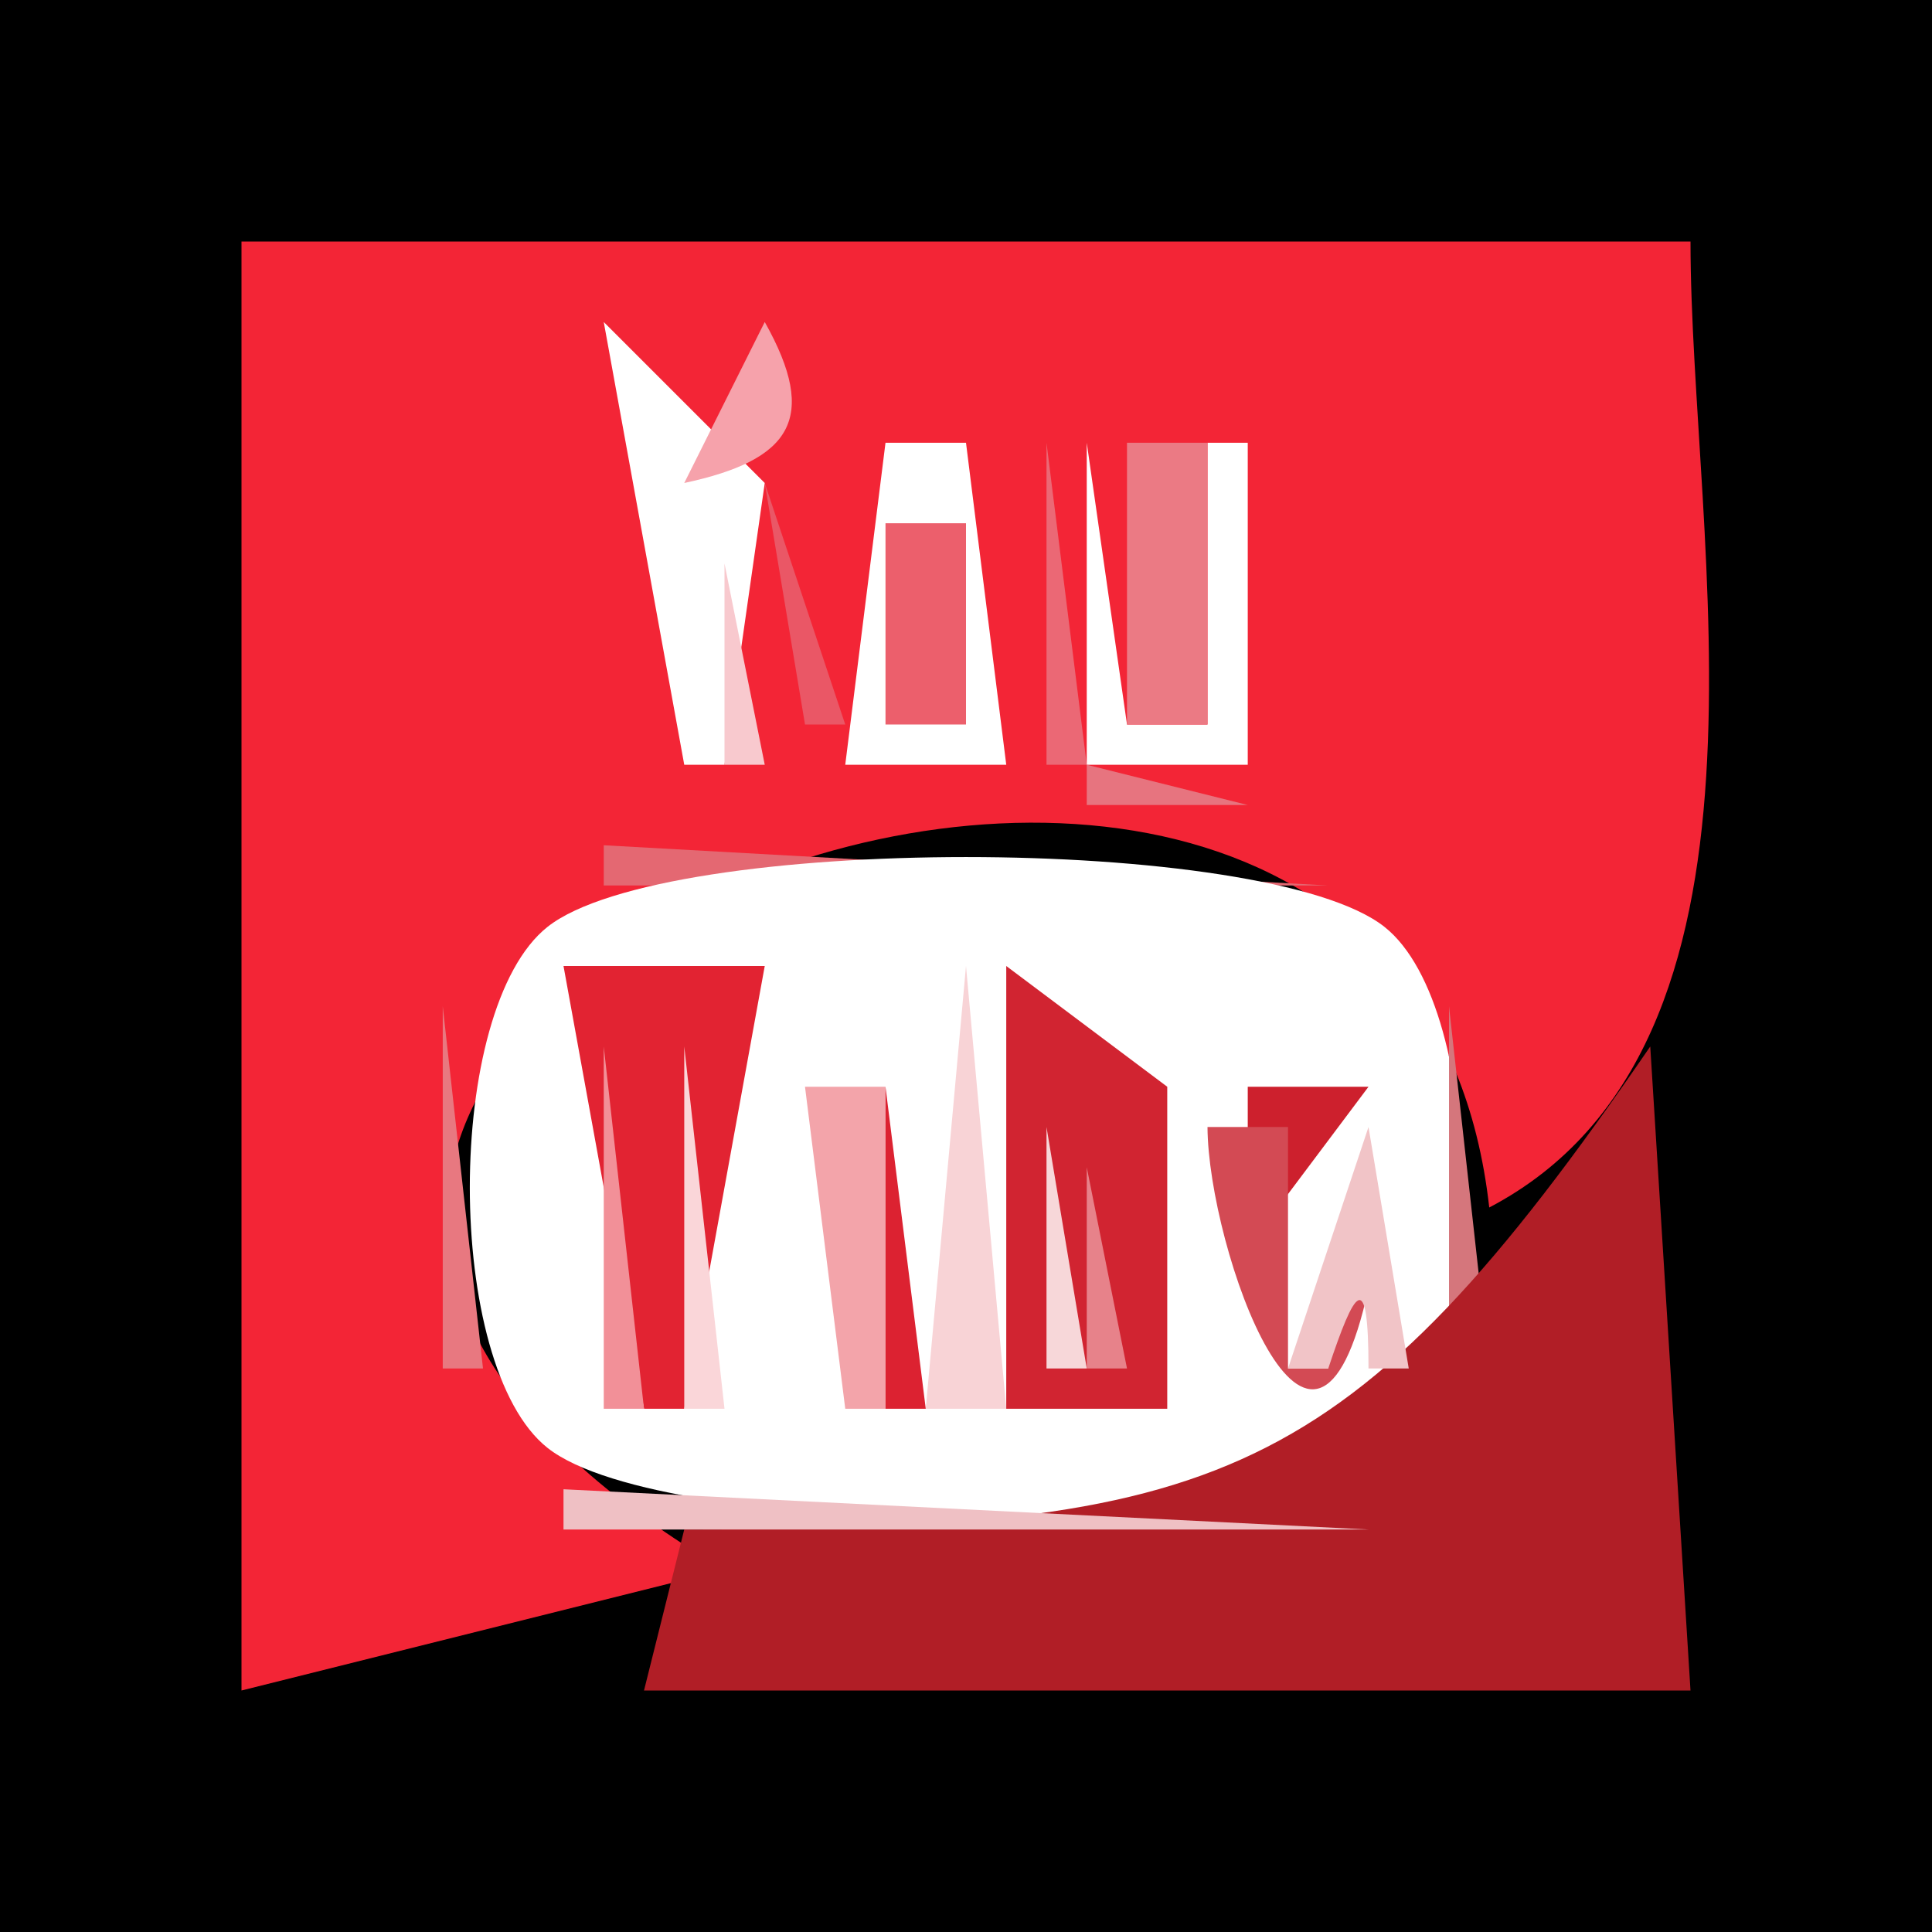
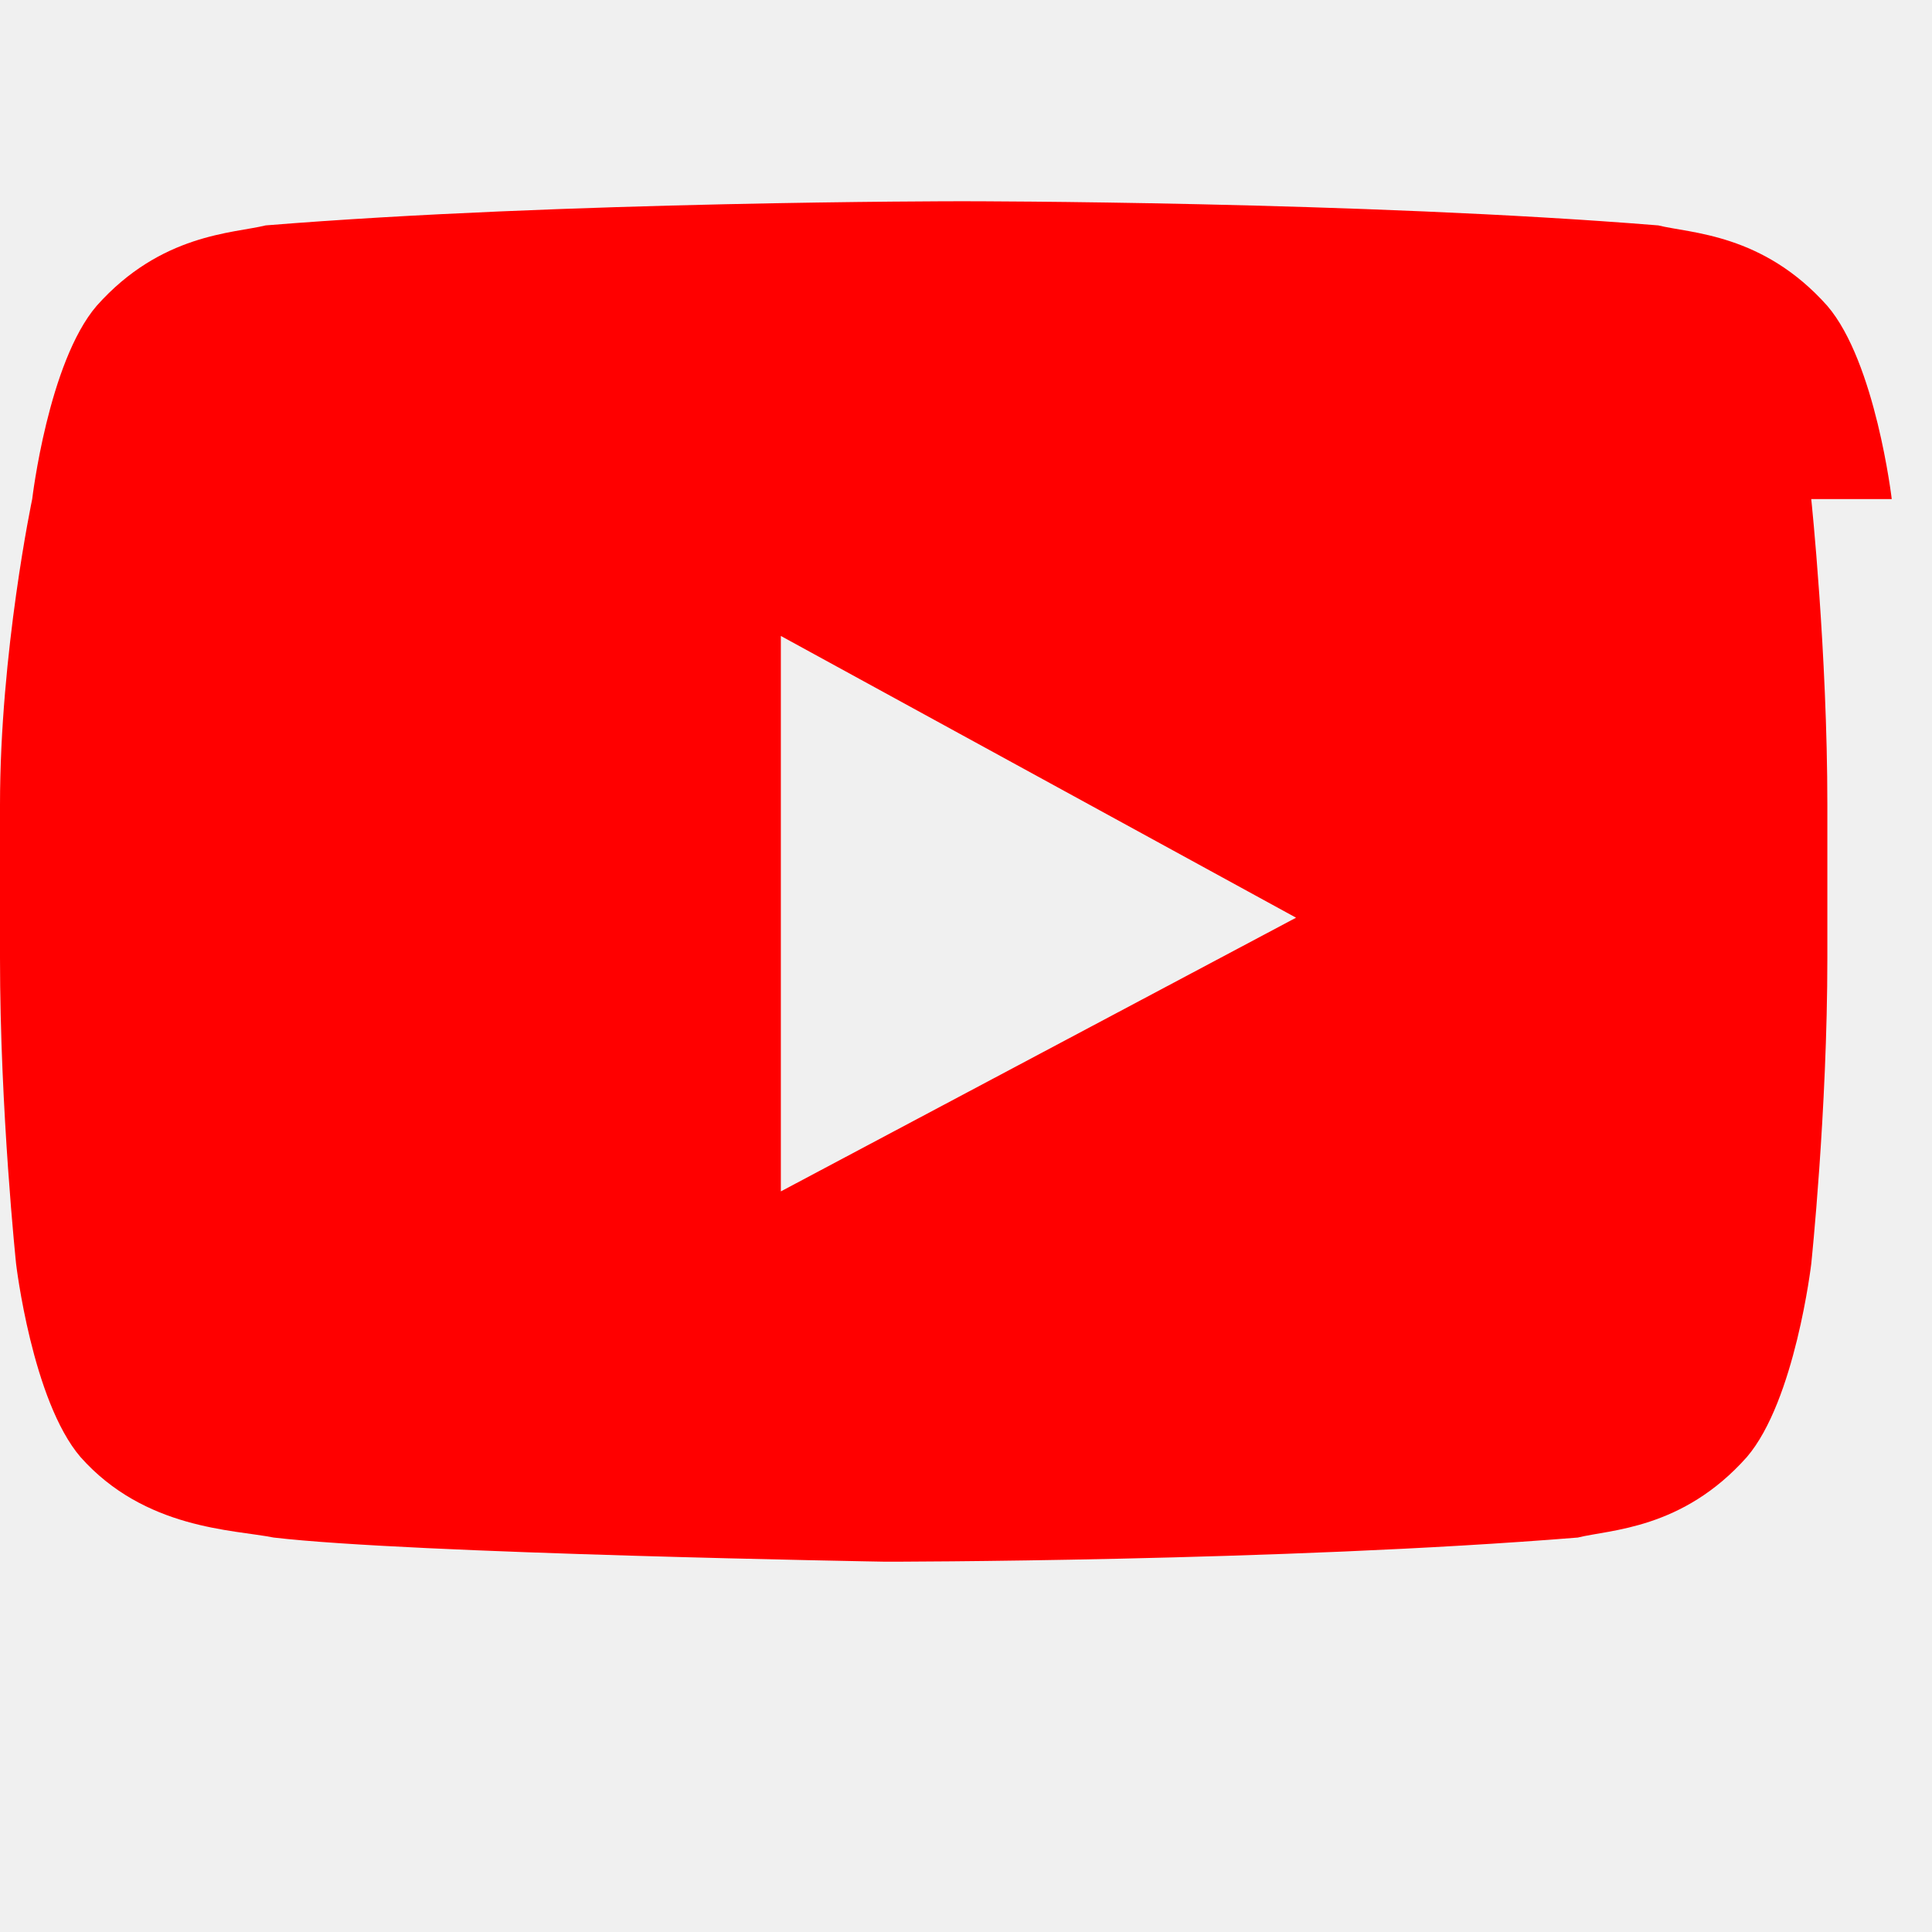
- <svg width="48" height="48">
-   <path style="fill:#000000; stroke:none;" d="M0 0L0 48L48 48L48 0L0 0z" />
-   <path style="fill:#f32536; stroke:none;" d="M6 6L6 42L18 39C-4.426 25.756 34.752 9.873 37 30C44.706 25.956 42 13.481 42 6L6 6z" />
-   <path style="fill:#ffffff; stroke:none;" d="M15 8L17 19L18 19L19 12L15 8z" />
-   <path style="fill:#f6a2ab; stroke:none;" d="M19 8L17 12C19.649 11.432 20.355 10.412 19 8z" />
-   <path style="fill:#f07480; stroke:none;" d="M20.333 8.667L20.667 9.333L20.333 8.667z" />
-   <path style="fill:#ffffff; stroke:none;" d="M22 11L21 19L25 19L24 11L22 11z" />
-   <path style="fill:#eb6875; stroke:none;" d="M26 11L26 19L27 19L26 11z" />
-   <path style="fill:#ffffff; stroke:none;" d="M27 11L27 19L31 19L31 11L30 11L30 18L28 18L27 11z" />
-   <path style="fill:#eb7a84; stroke:none;" d="M28 11L28 18L30 18L30 11L28 11z" />
-   <path style="fill:#ea5766; stroke:none;" d="M19 12L20 18L21 18L19 12z" />
-   <path style="fill:#ec5f6c; stroke:none;" d="M22 13L22 18L24 18L24 13L22 13z" />
-   <path style="fill:#f8c9ce; stroke:none;" d="M18 14L18 19L19 19L18 14z" />
-   <path style="fill:#ec6f7c; stroke:none;" d="M17.667 19.333L18.333 19.667L17.667 19.333z" />
-   <path style="fill:#f29fa8; stroke:none;" d="M22.667 19.333L23.333 19.667L22.667 19.333z" />
-   <path style="fill:#e7747f; stroke:none;" d="M27 19L27 20L31 20L27 19z" />
-   <path style="fill:#e46872; stroke:none;" d="M15 21L15 22L33 22L15 21z" />
-   <path style="fill:#ffffff; stroke:none;" d="M13.603 23.028C11.029 25.067 11.029 33.933 13.603 35.972C16.524 38.285 31.476 38.285 34.397 35.972C36.971 33.933 36.971 25.067 34.397 23.028C31.476 20.715 16.524 20.715 13.603 23.028z" />
-   <path style="fill:#e22332; stroke:none;" d="M14 24L16 35L17 35L19 24L14 24z" />
-   <path style="fill:#f8d3d6; stroke:none;" d="M24 24L23 35L25 35L24 24z" />
-   <path style="fill:#d12431; stroke:none;" d="M25 24L25 35L29 35L29 27L25 24z" />
-   <path style="fill:#e87880; stroke:none;" d="M11 25L11 34L12 34L11 25z" />
-   <path style="fill:#d5767c; stroke:none;" d="M36 25L36 34L37 34L36 25z" />
-   <path style="fill:#f29098; stroke:none;" d="M15 26L15 35L16 35L15 26z" />
-   <path style="fill:#fad6d9; stroke:none;" d="M17 26L17 35L18 35L17 26z" />
-   <path style="fill:#b11e26; stroke:none;" d="M41 26C33.482 36.959 30.27 38 17 38L16 42L42 42L41 26z" />
-   <path style="fill:#e12332; stroke:none;" d="M19 27L21 35L19 27z" />
-   <path style="fill:#f3a4aa; stroke:none;" d="M20 27L21 35L22 35L22 27L20 27z" />
-   <path style="fill:#dc2231; stroke:none;" d="M22 27L22 35L23 35L22 27z" />
-   <path style="fill:#cd202d; stroke:none;" d="M31 27L31 28L31 30L31 31L34 27L31 27z" />
-   <path style="fill:#f7d7d9; stroke:none;" d="M26 28L26 34L27 34L26 28z" />
-   <path style="fill:#d34a54; stroke:none;" d="M30 28C30.013 31.011 32.629 38.364 34 32L33 32L33 34L32 34L32 28L30 28z" />
-   <path style="fill:#fefbfb; stroke:none;" d="M32.333 28.667L32.667 29.333L32.333 28.667z" />
-   <path style="fill:#f1c4c7; stroke:none;" d="M34 28L32 34L33 34C33.653 32.04 34 31.446 34 34L35 34L34 28z" />
-   <path style="fill:#e7828a; stroke:none;" d="M27 29L27 34L28 34L27 29z" />
-   <path style="fill:#efc0c4; stroke:none;" d="M14 37L14 38L34 38L14 37z" />
+ <svg xmlns="http://www.w3.org/2000/svg" viewBox="0 0 24 24" fill="#FF0000">
+   <path d="M23.5 6.2s-.2-1.7-.8-2.4c-.8-.9-1.7-.9-2.1-1C16.9 2.5 12 2.5 12 2.5h-.1s-4.9 0-8.6.3c-.4.1-1.3.1-2.1 1-.6.7-.8 2.4-.8 2.4S0 8.1 0 10v1.9c0 1.9.2 3.8.2 3.8s.2 1.7.8 2.4c.8.9 1.9.9 2.4 1 1.7.2 7.6.3 7.6.3s4.9 0 8.6-.3c.4-.1 1.3-.1 2.1-1 .6-.7.8-2.4.8-2.4s.2-1.9.2-3.8V10c0-1.9-.2-3.8-.2-3.8zM9.7 14.8V7.9l6.4 3.5-6.4 3.4z" />
</svg>
